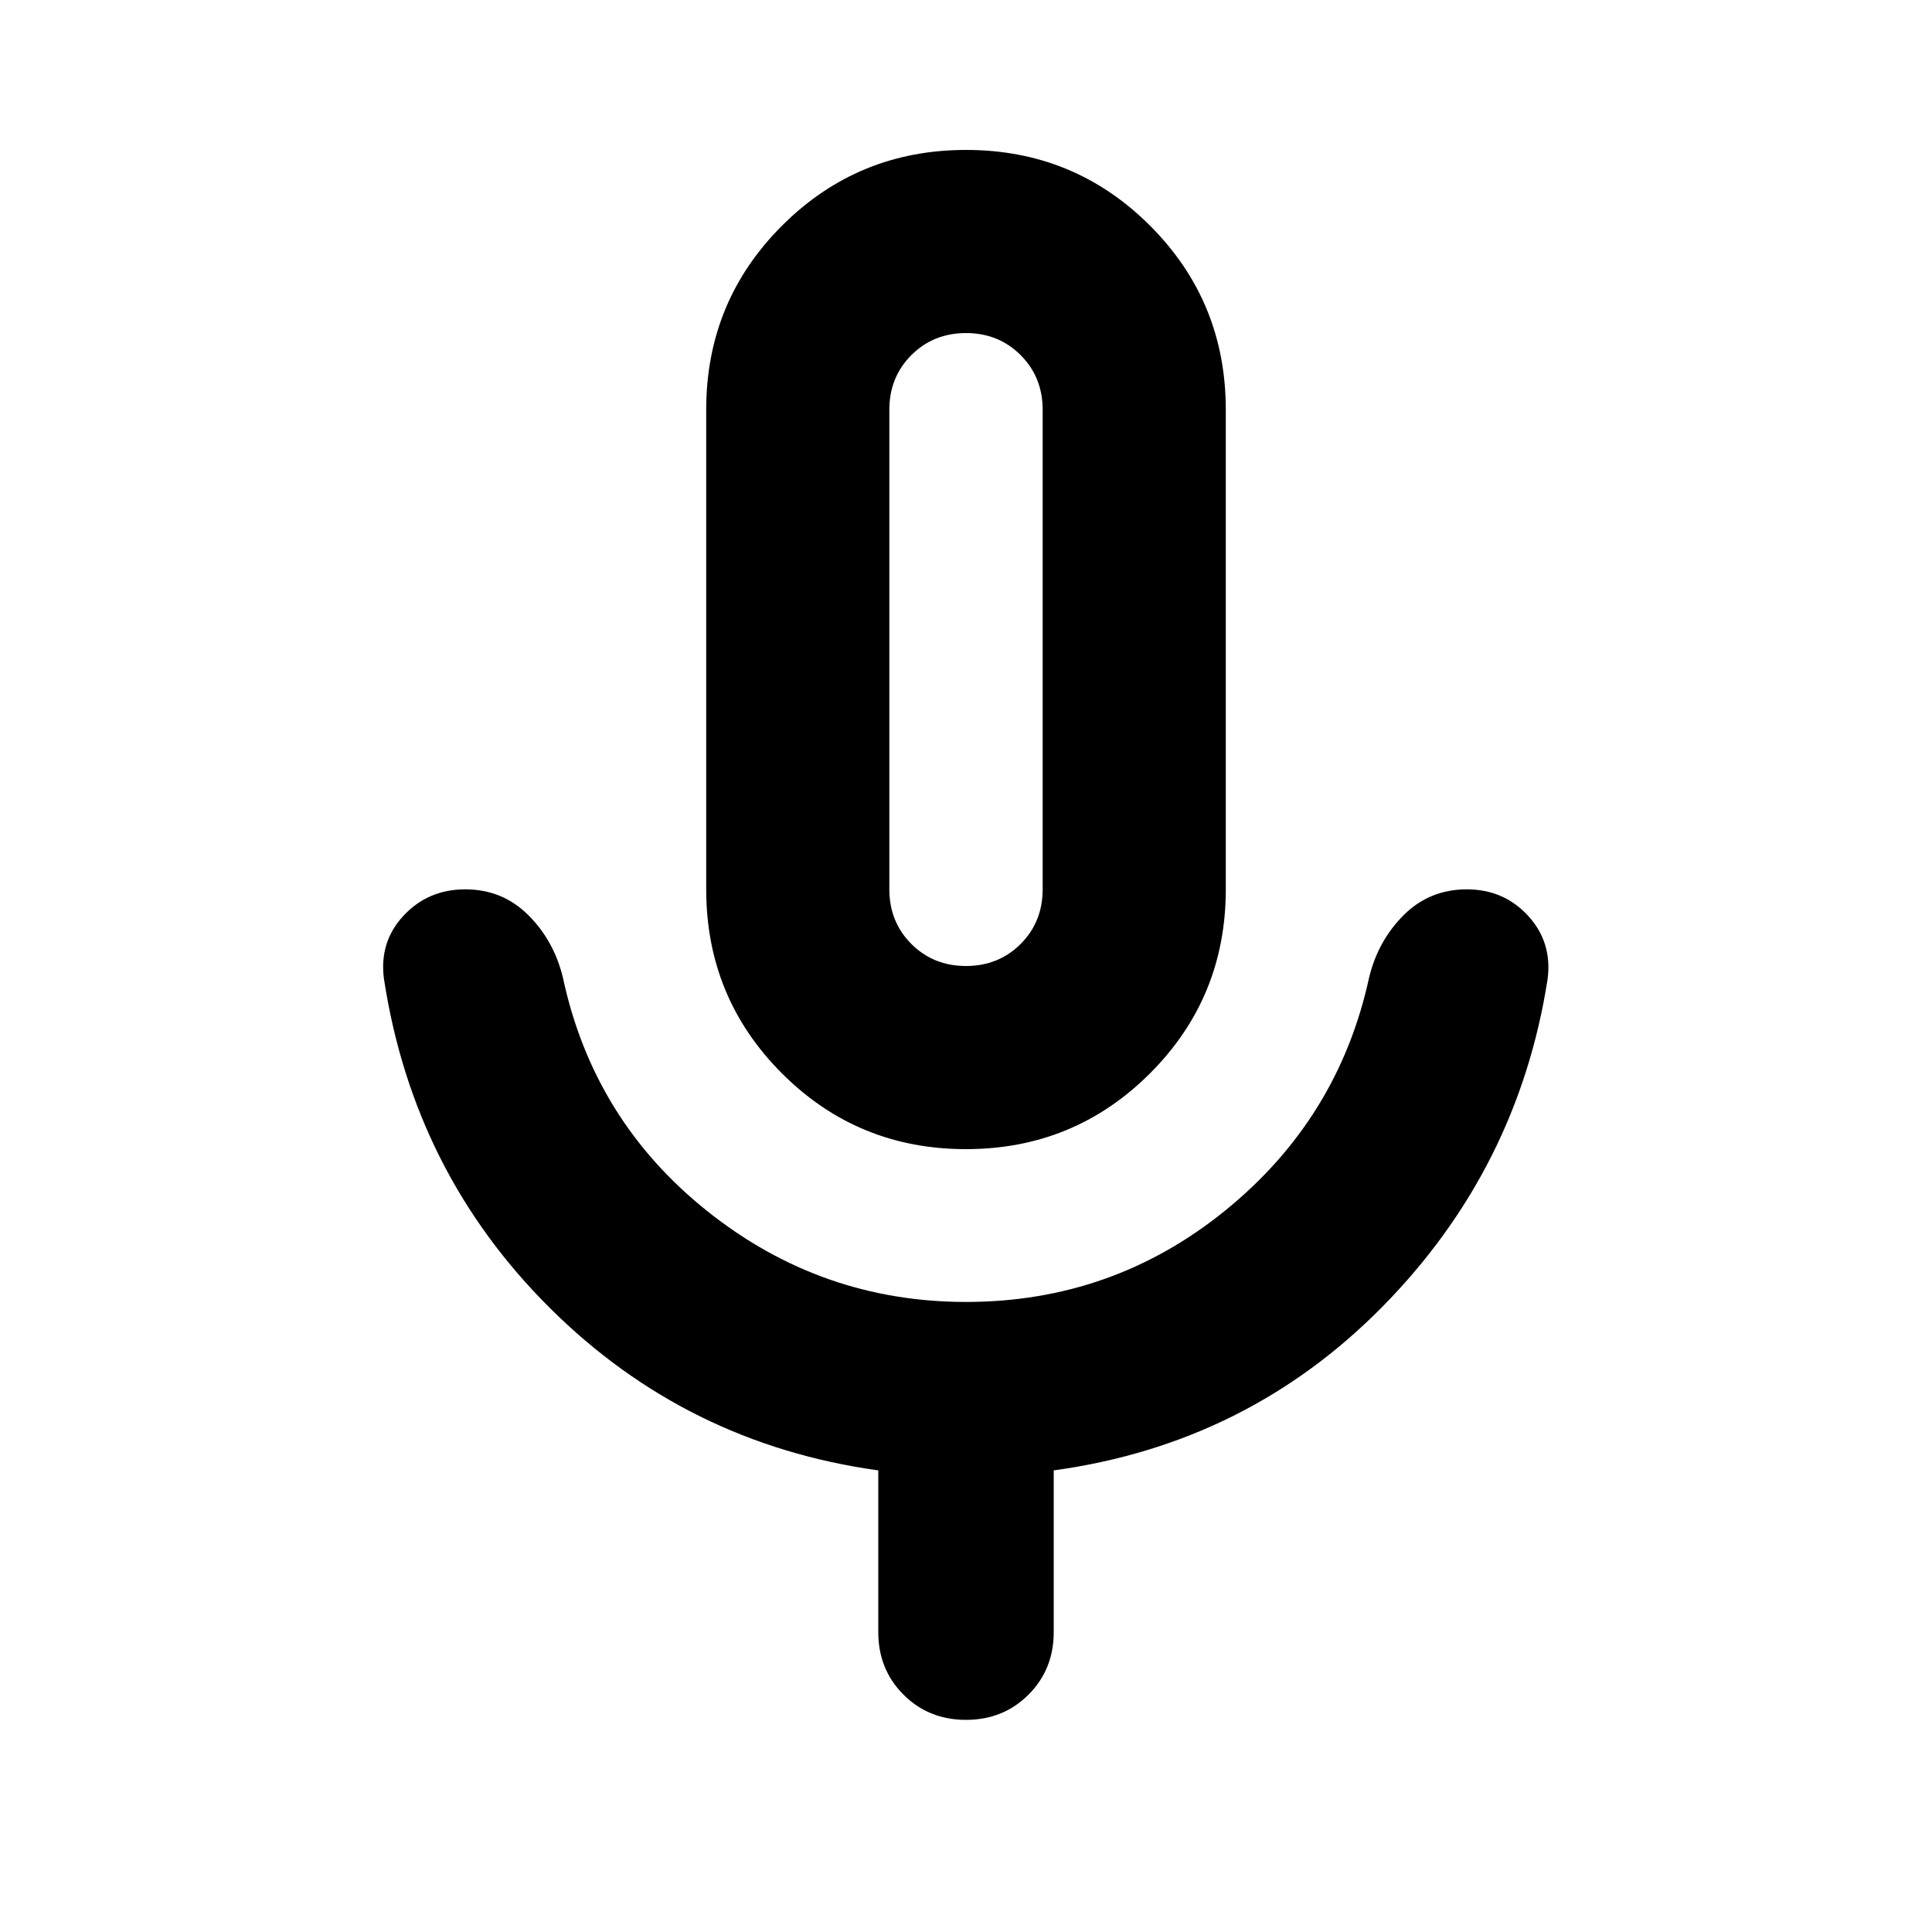
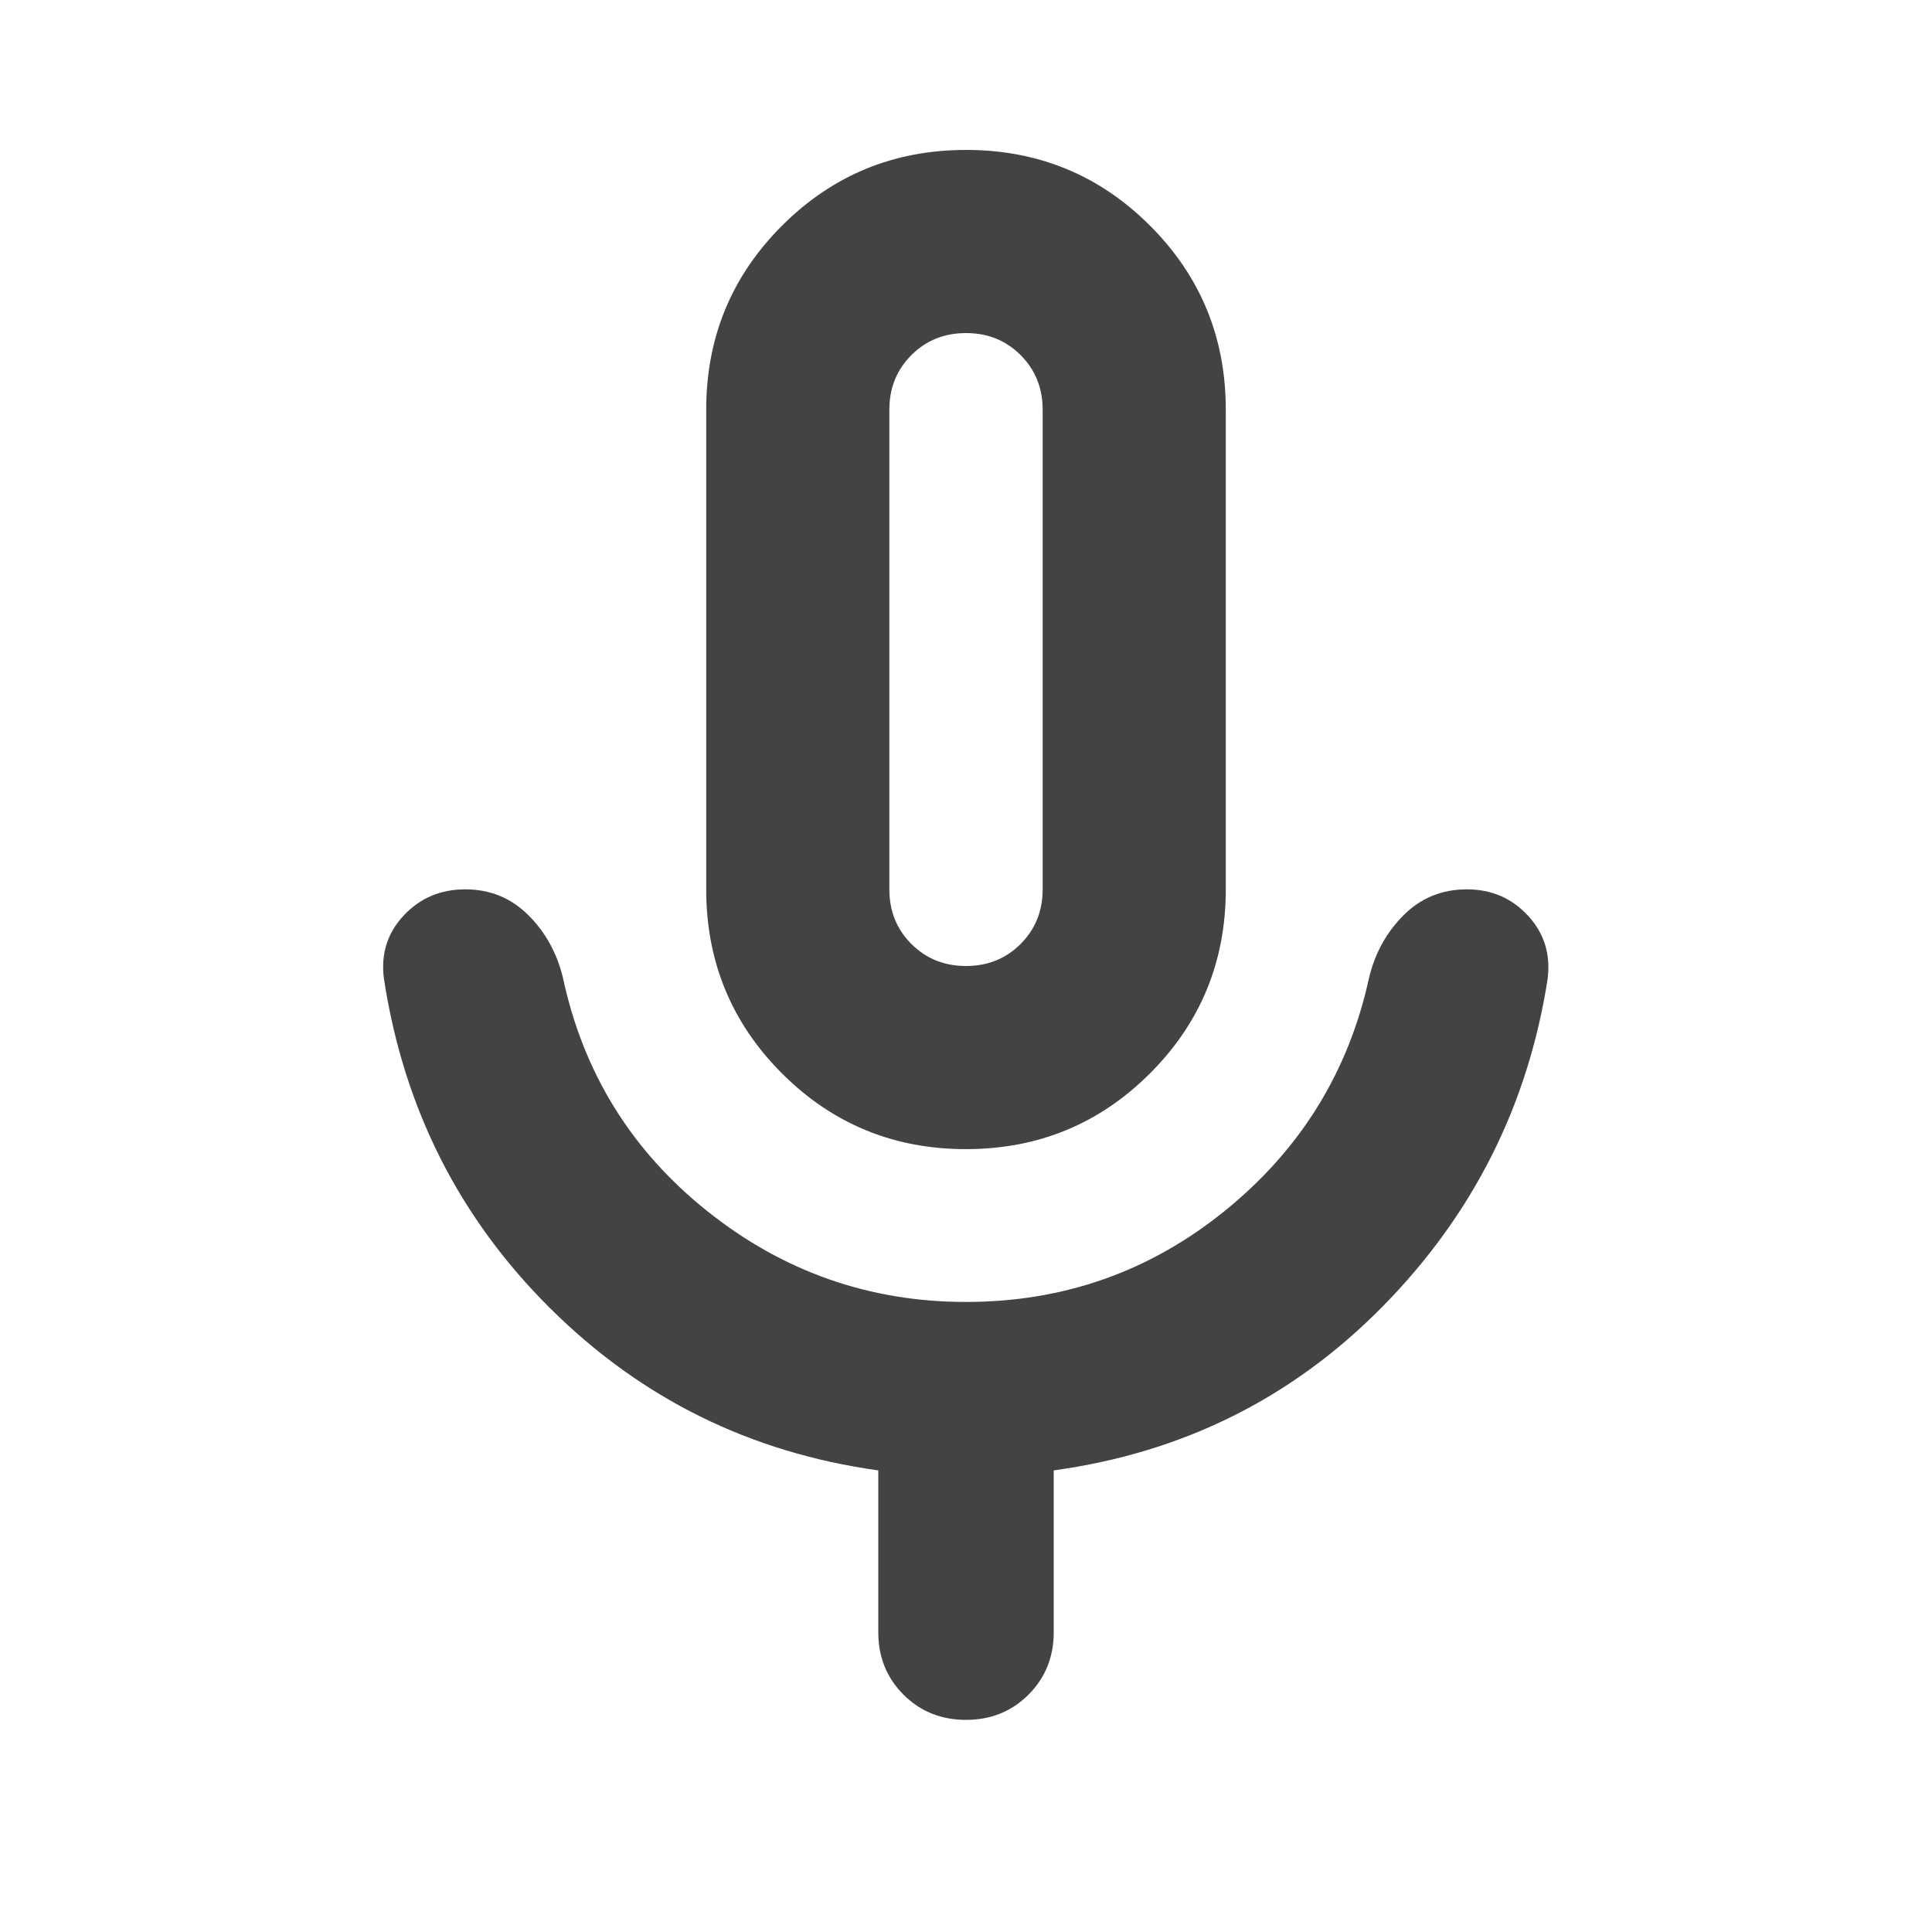
- <svg xmlns="http://www.w3.org/2000/svg" height="24px" viewBox="0 -960 960 960" width="24px" fill="#000000">
+ <svg xmlns="http://www.w3.org/2000/svg" height="24px" viewBox="0 -960 960 960" width="24px" fill="#434343">
  <path d="M479.97-389q-53.8 0-91.43-37.65-37.63-37.65-37.63-91.44v-238.32q0-53.79 37.66-91.44t91.46-37.65q53.8 0 91.43 37.65 37.63 37.65 37.63 91.44v238.32q0 53.79-37.66 91.44T479.97-389Zm.03-248.37ZM436.41-149v-80.37Q341.07-242.61 273.29-310q-67.77-67.39-82.49-163.5-2.47-18.43 9.72-31.51 12.2-13.08 30.63-13.08 18.44 0 31.25 12.7 12.82 12.69 17.3 31.13 15.19 70.96 71.77 116.08 56.57 45.11 128.52 45.11 72.97 0 129.04-45.61 56.08-45.62 71.27-115.58 4.48-18.44 17.3-31.13 12.81-12.7 31.25-12.7 18.43 0 30.51 13.2 12.08 13.19 9.6 31.63-14.72 94.11-81.87 162.38-67.16 68.27-163.5 81.51V-149q0 18.52-12.53 31.06-12.54 12.53-31.06 12.53t-31.06-12.53q-12.53-12.54-12.53-31.06ZM480-480q16.19 0 27.14-10.95t10.95-27.14v-238.32q0-16.19-10.95-27.14T480-794.5q-16.19 0-27.14 10.95t-10.95 27.14v238.32q0 16.19 10.95 27.14T480-480Z" />
</svg>
